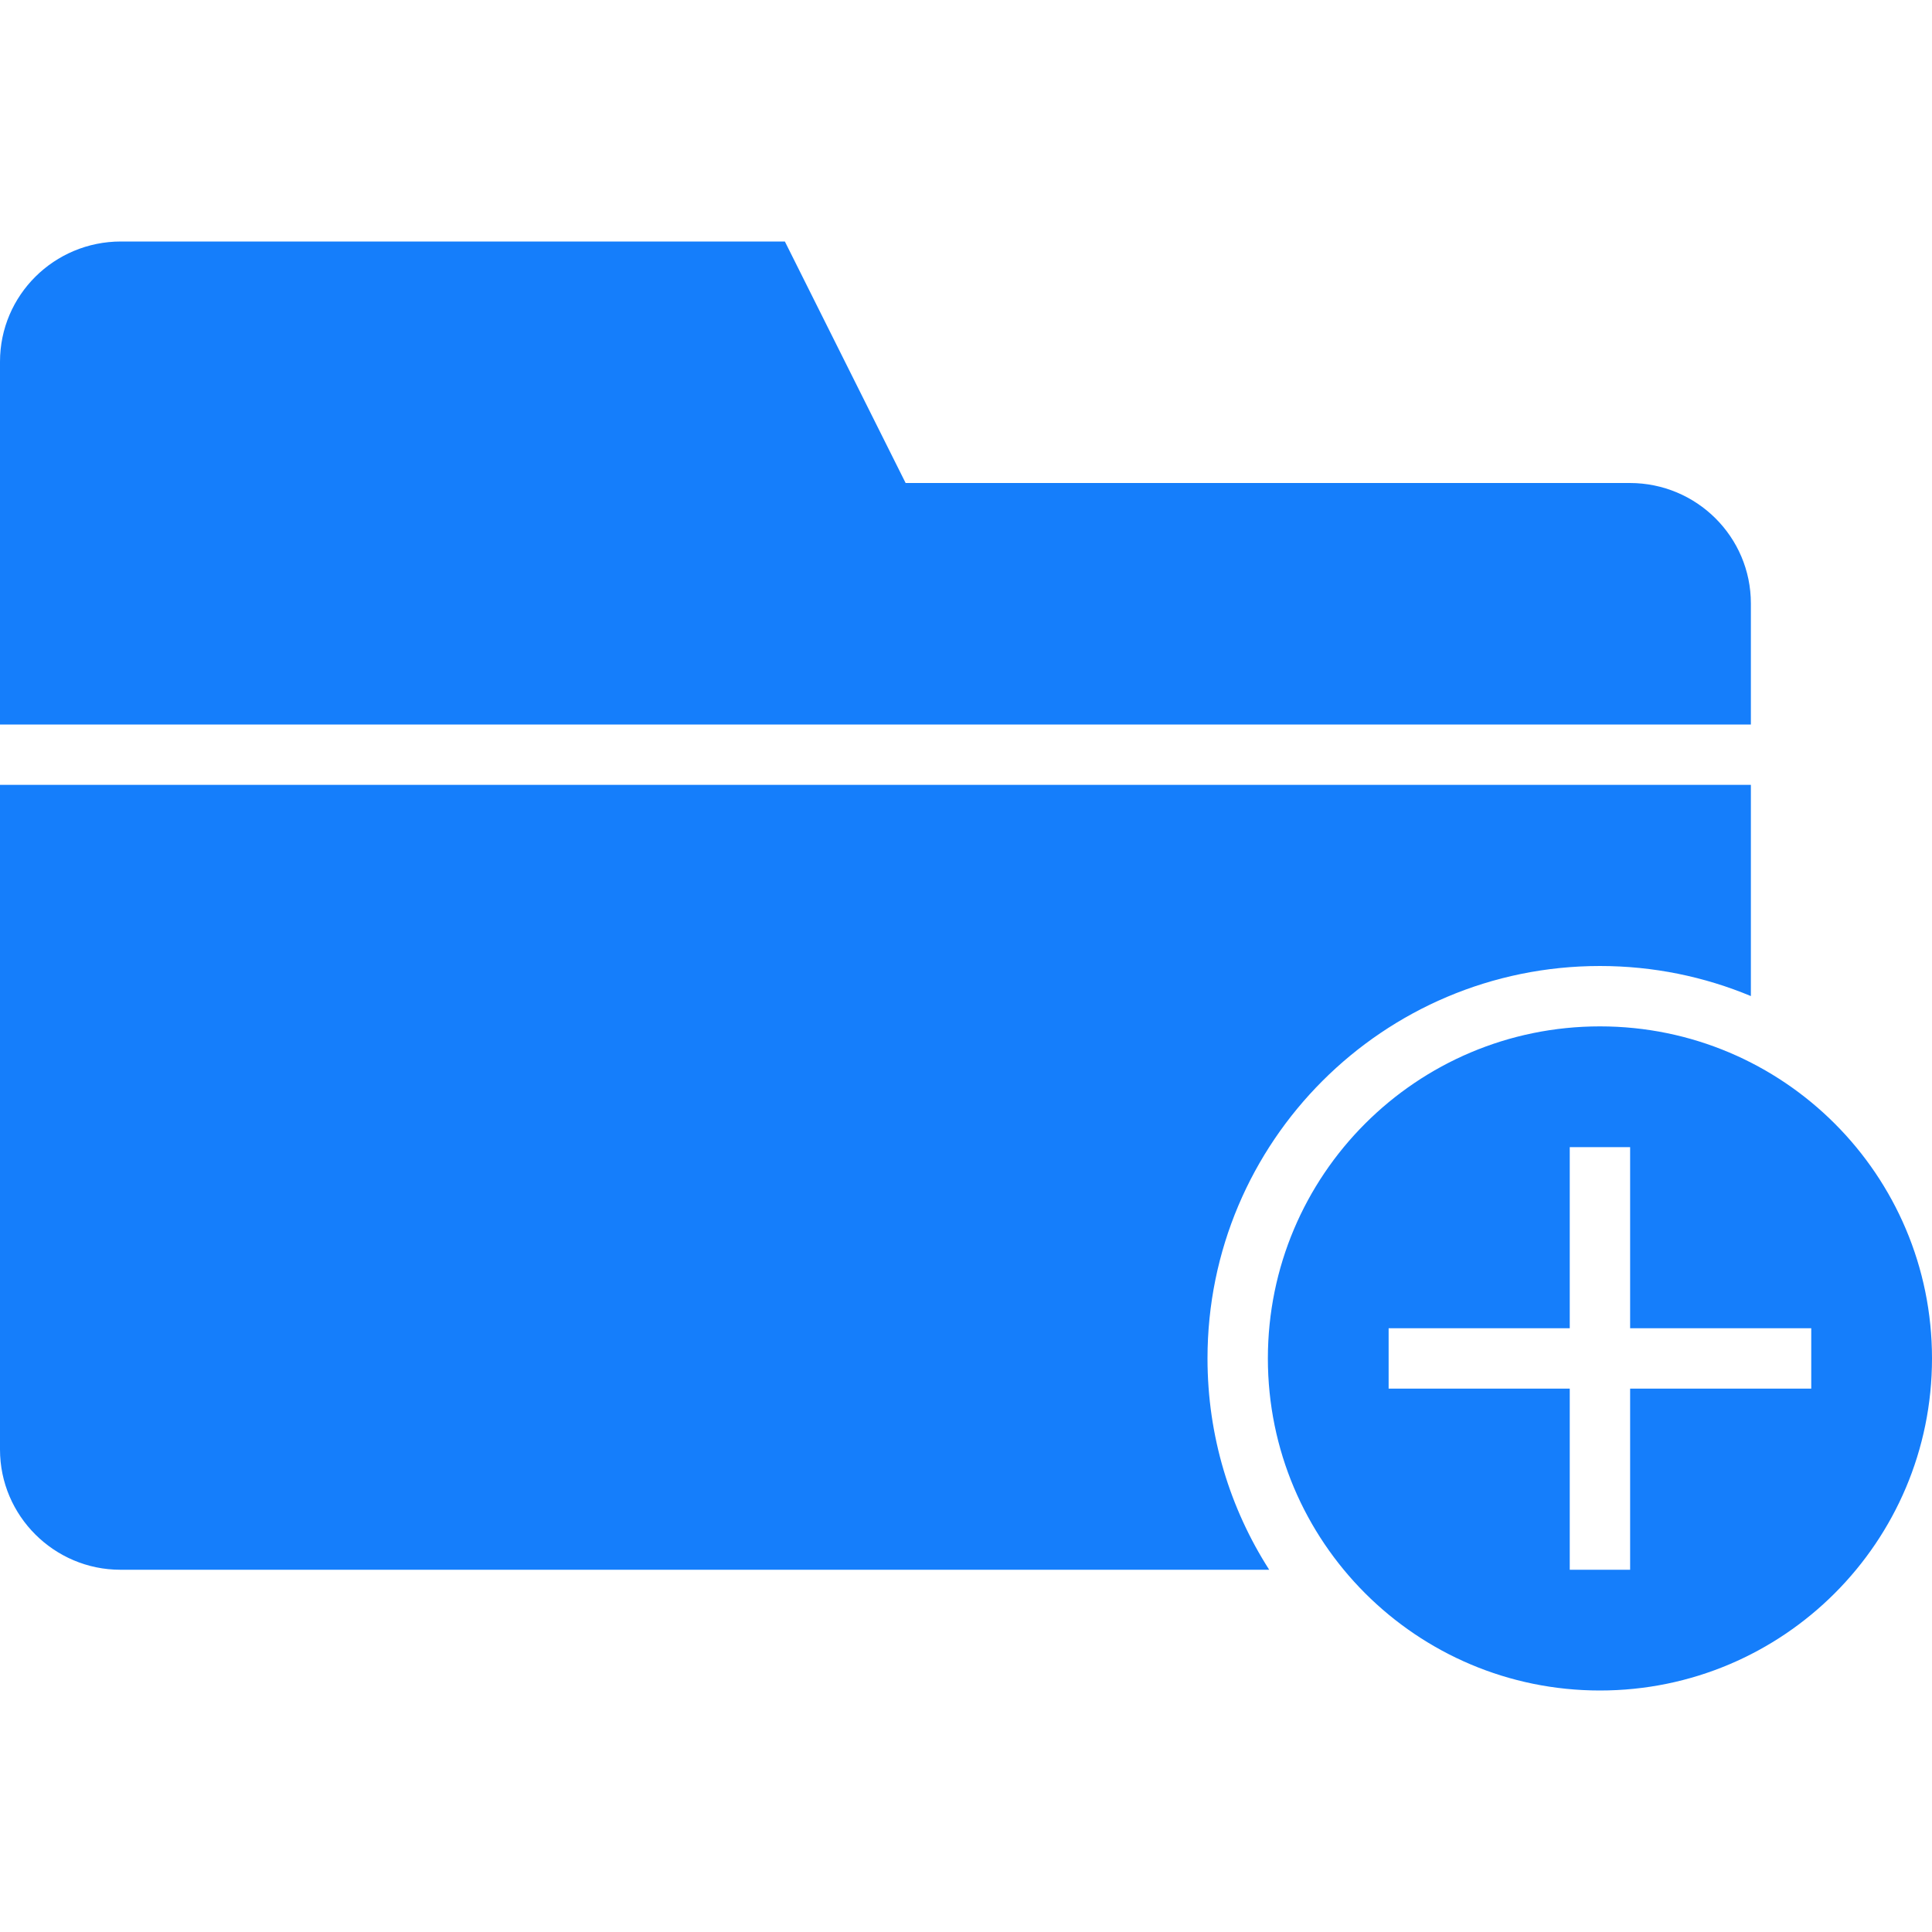
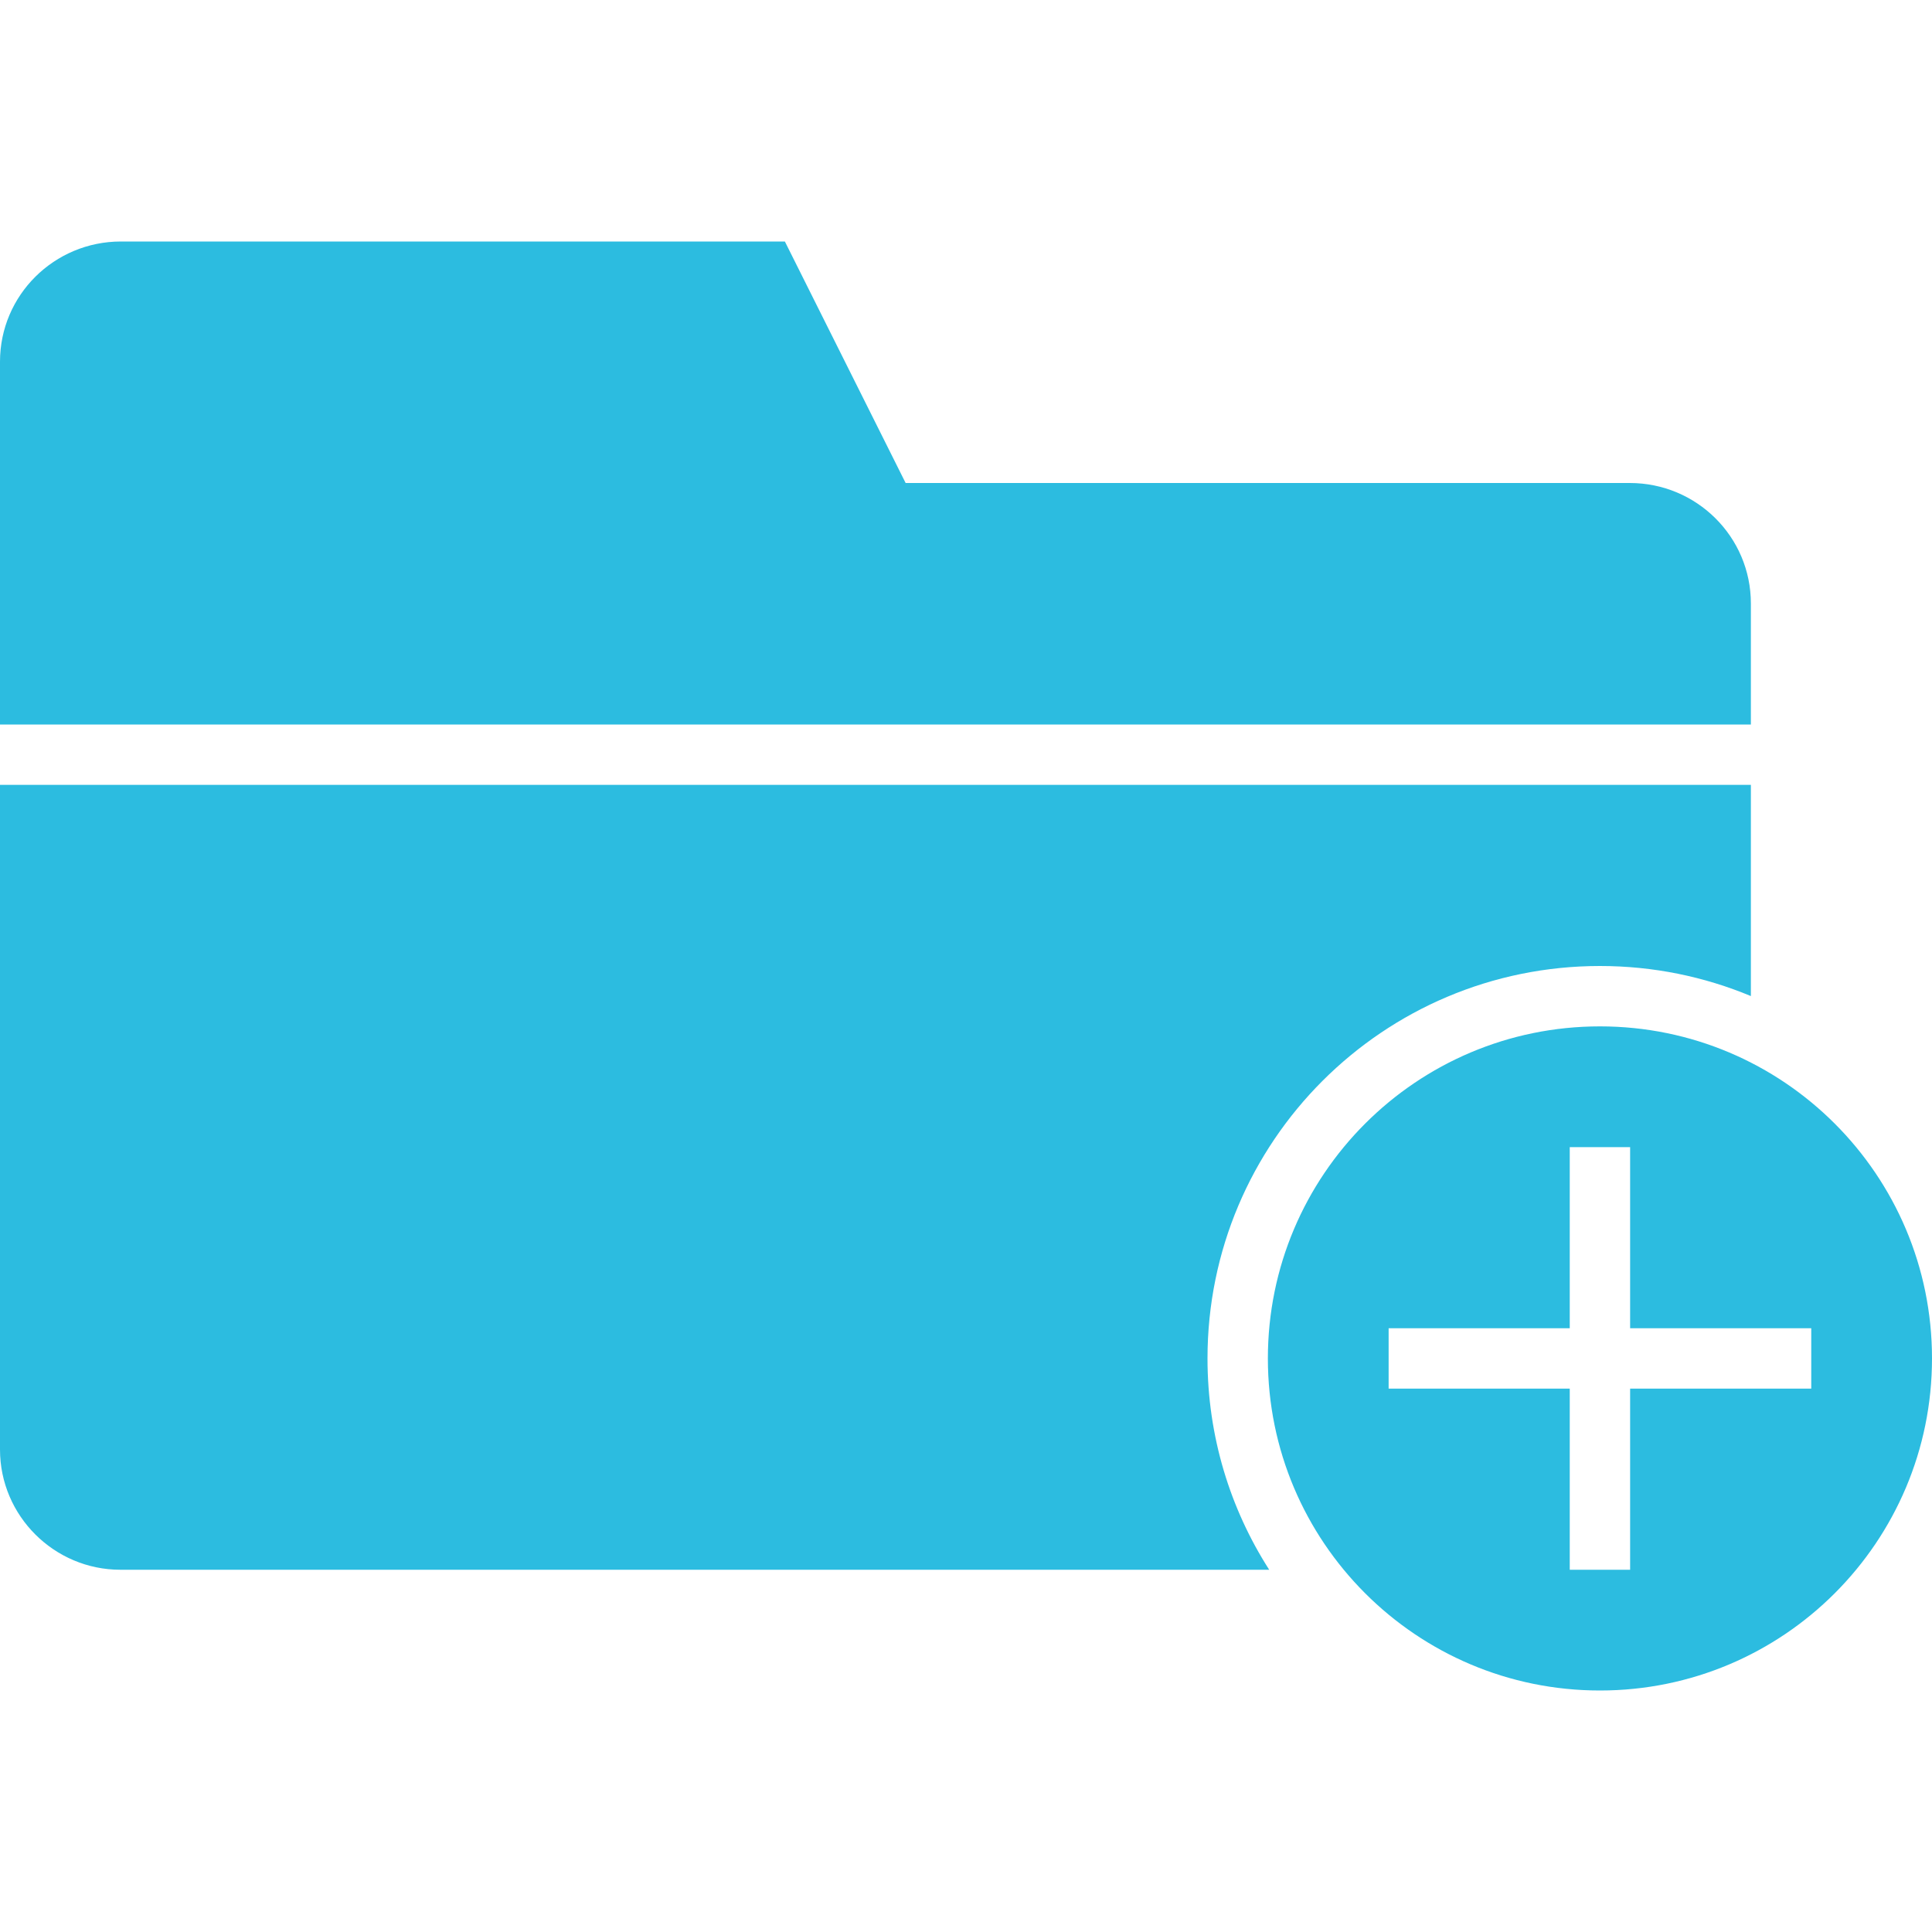
<svg xmlns="http://www.w3.org/2000/svg" height="32px" version="1.1" viewBox="0 0 32 32" width="32px">
  <defs />
  <g fill="none" fill-rule="evenodd" id="Page-1" stroke="none" stroke-width="1">
-     <g fill="#157EFB" id="icon-105-folder-add">
+     <g fill="#2cbce0" id="icon-105-folder-add">
      <path d="M26,23 L23,23 L23,22 L26,22 L26,19 L27,19 L27,22 L30,22 L30,23 L27,23 L27,26 L26,26 L26,23 L26,23 Z M21.022,26 L1.993,26 C0.9,26 0,25.109 0,24.009 L0,13 L0,13 L29,13 L29,16.498 C28.23,16.177 27.386,16 26.5,16 C22.91,16 20,18.91 20,22.5 C20,23.789 20.375,24.99 21.022,26 L21.022,26 L21.022,26 Z M3.33066907e-16,12 L3.33066907e-16,5.991 C3.33066907e-16,4.89 0.897,4 2.003,4 L13,4 L15,8 L26.994,8 C28.103,8 29,8.893 29,9.995 L29,12 L0,12 L3.33066907e-16,12 L3.33066907e-16,12 Z M26.5,28 C29.538,28 32,25.538 32,22.5 C32,19.462 29.538,17 26.5,17 C23.462,17 21,19.462 21,22.5 C21,25.538 23.462,28 26.5,28 L26.5,28 Z" id="folder-add" />
    </g>
  </g>
</svg>
